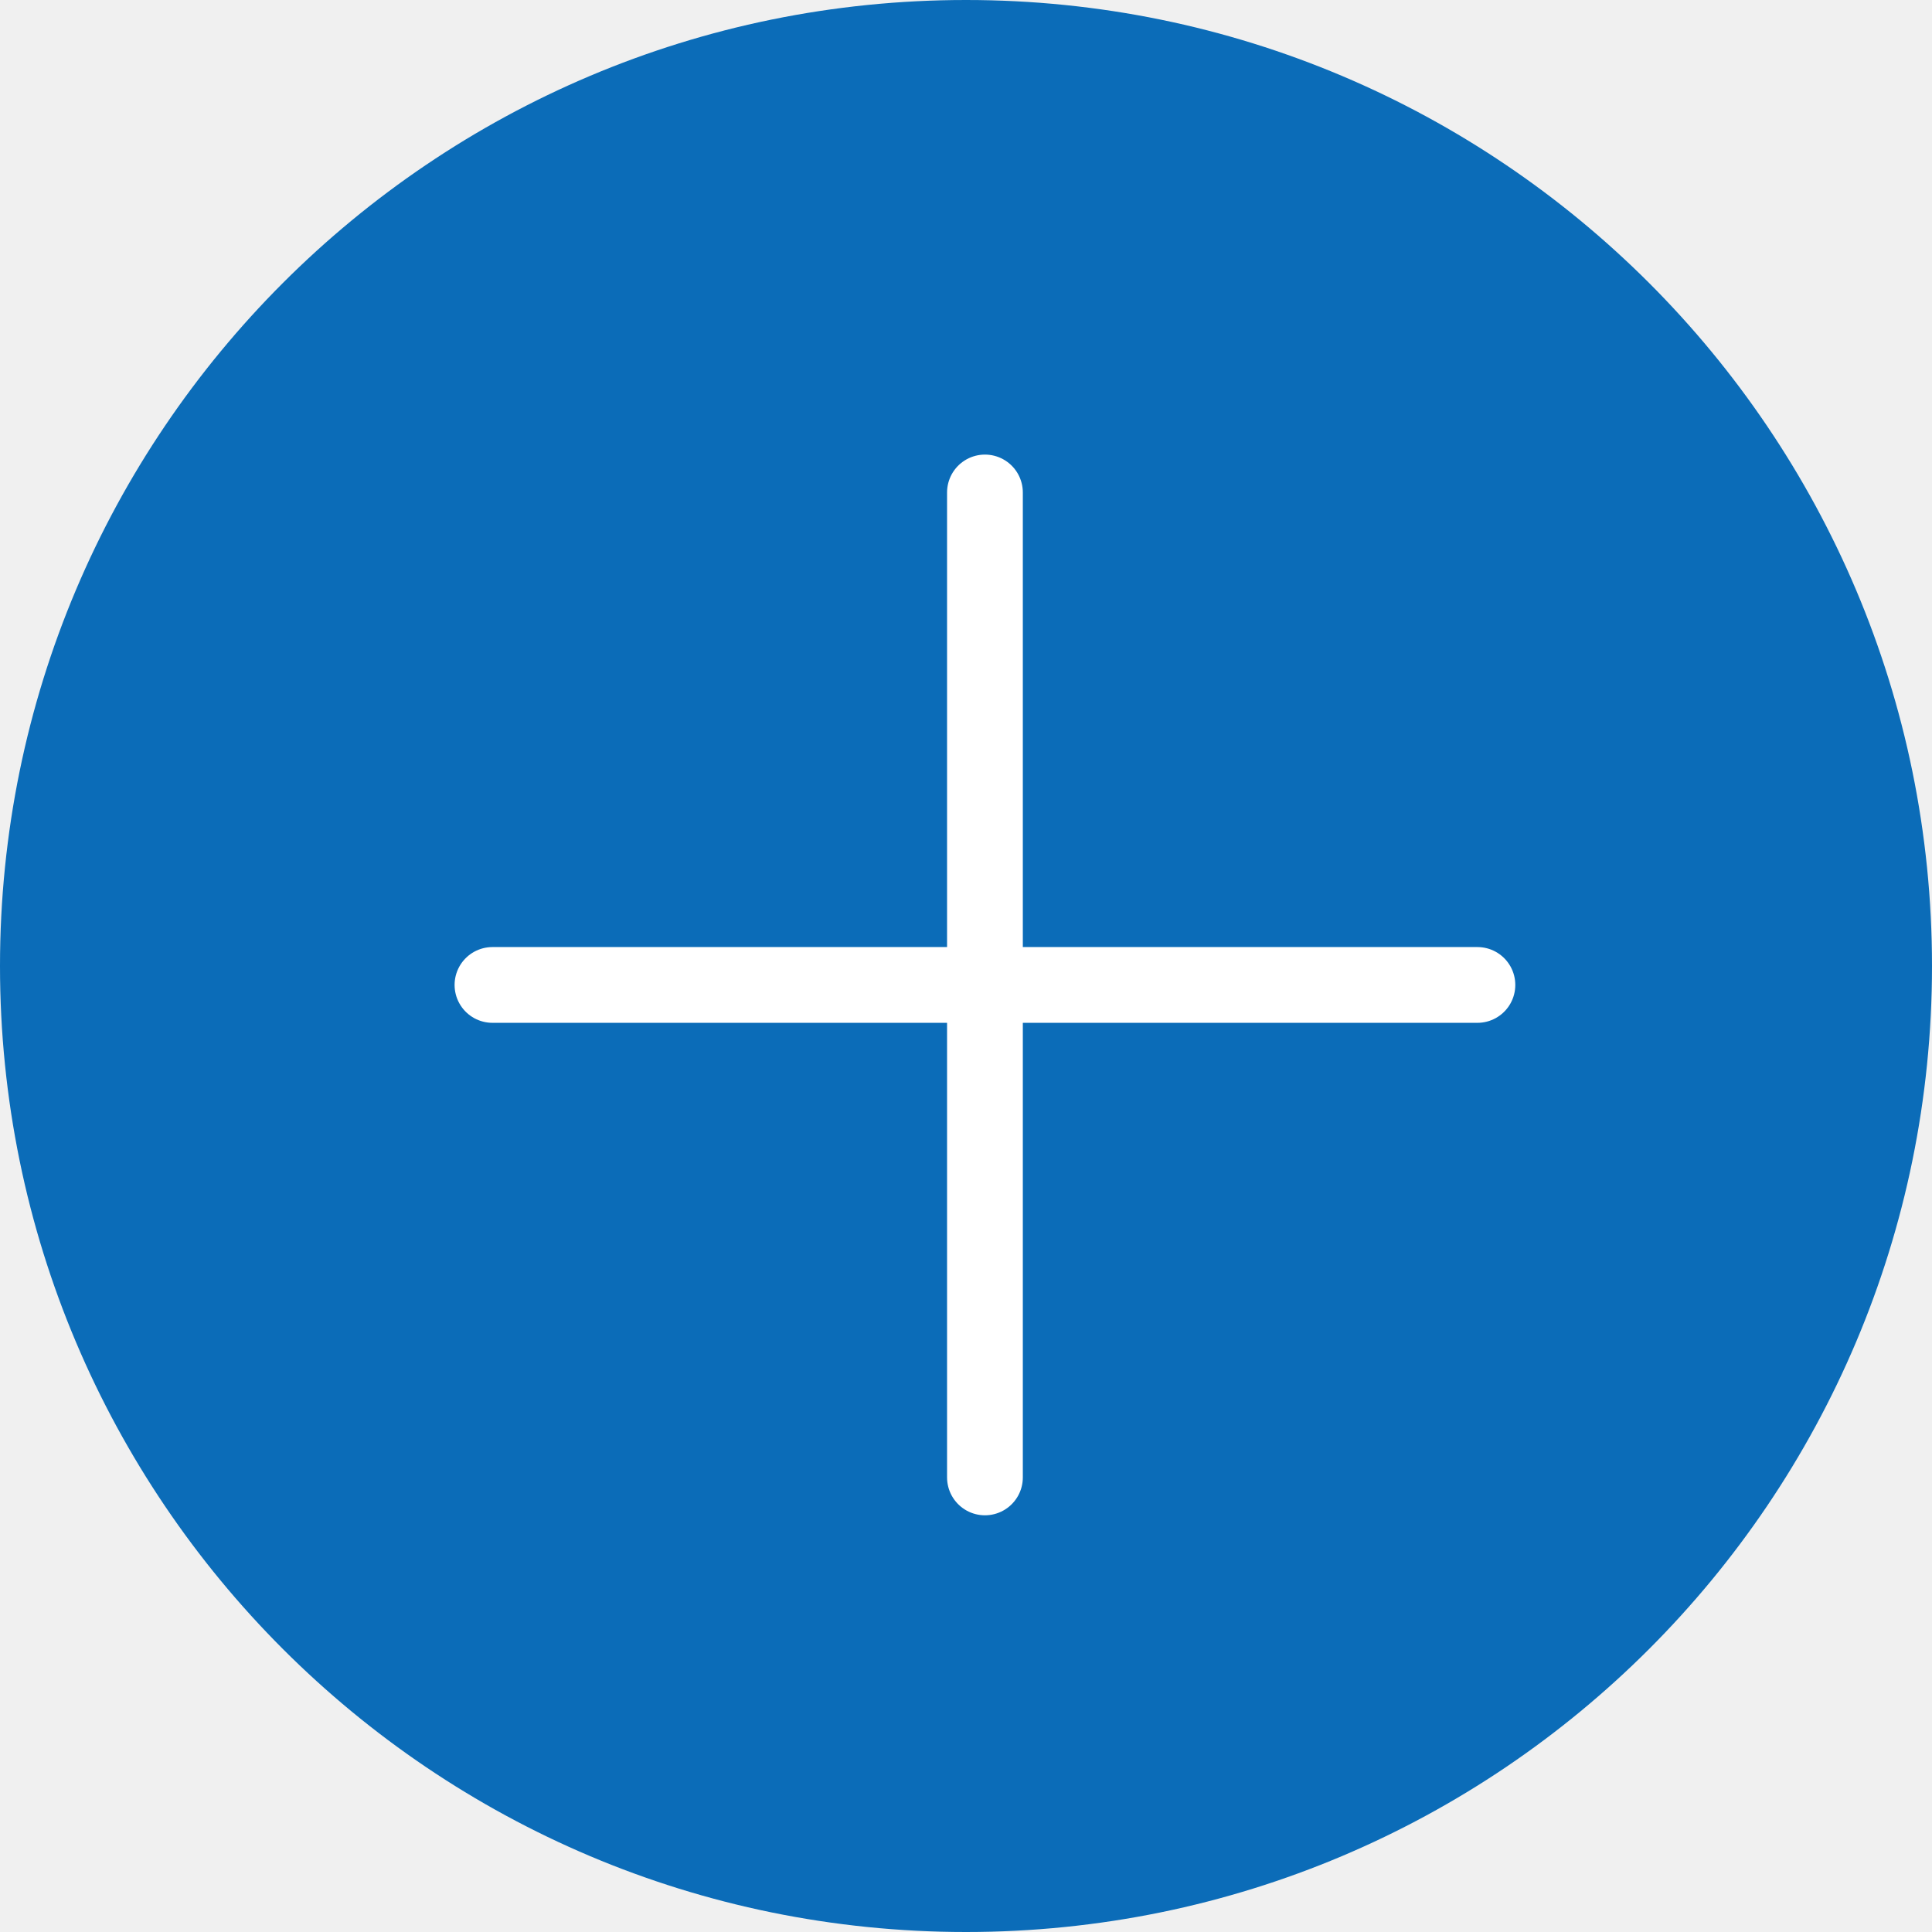
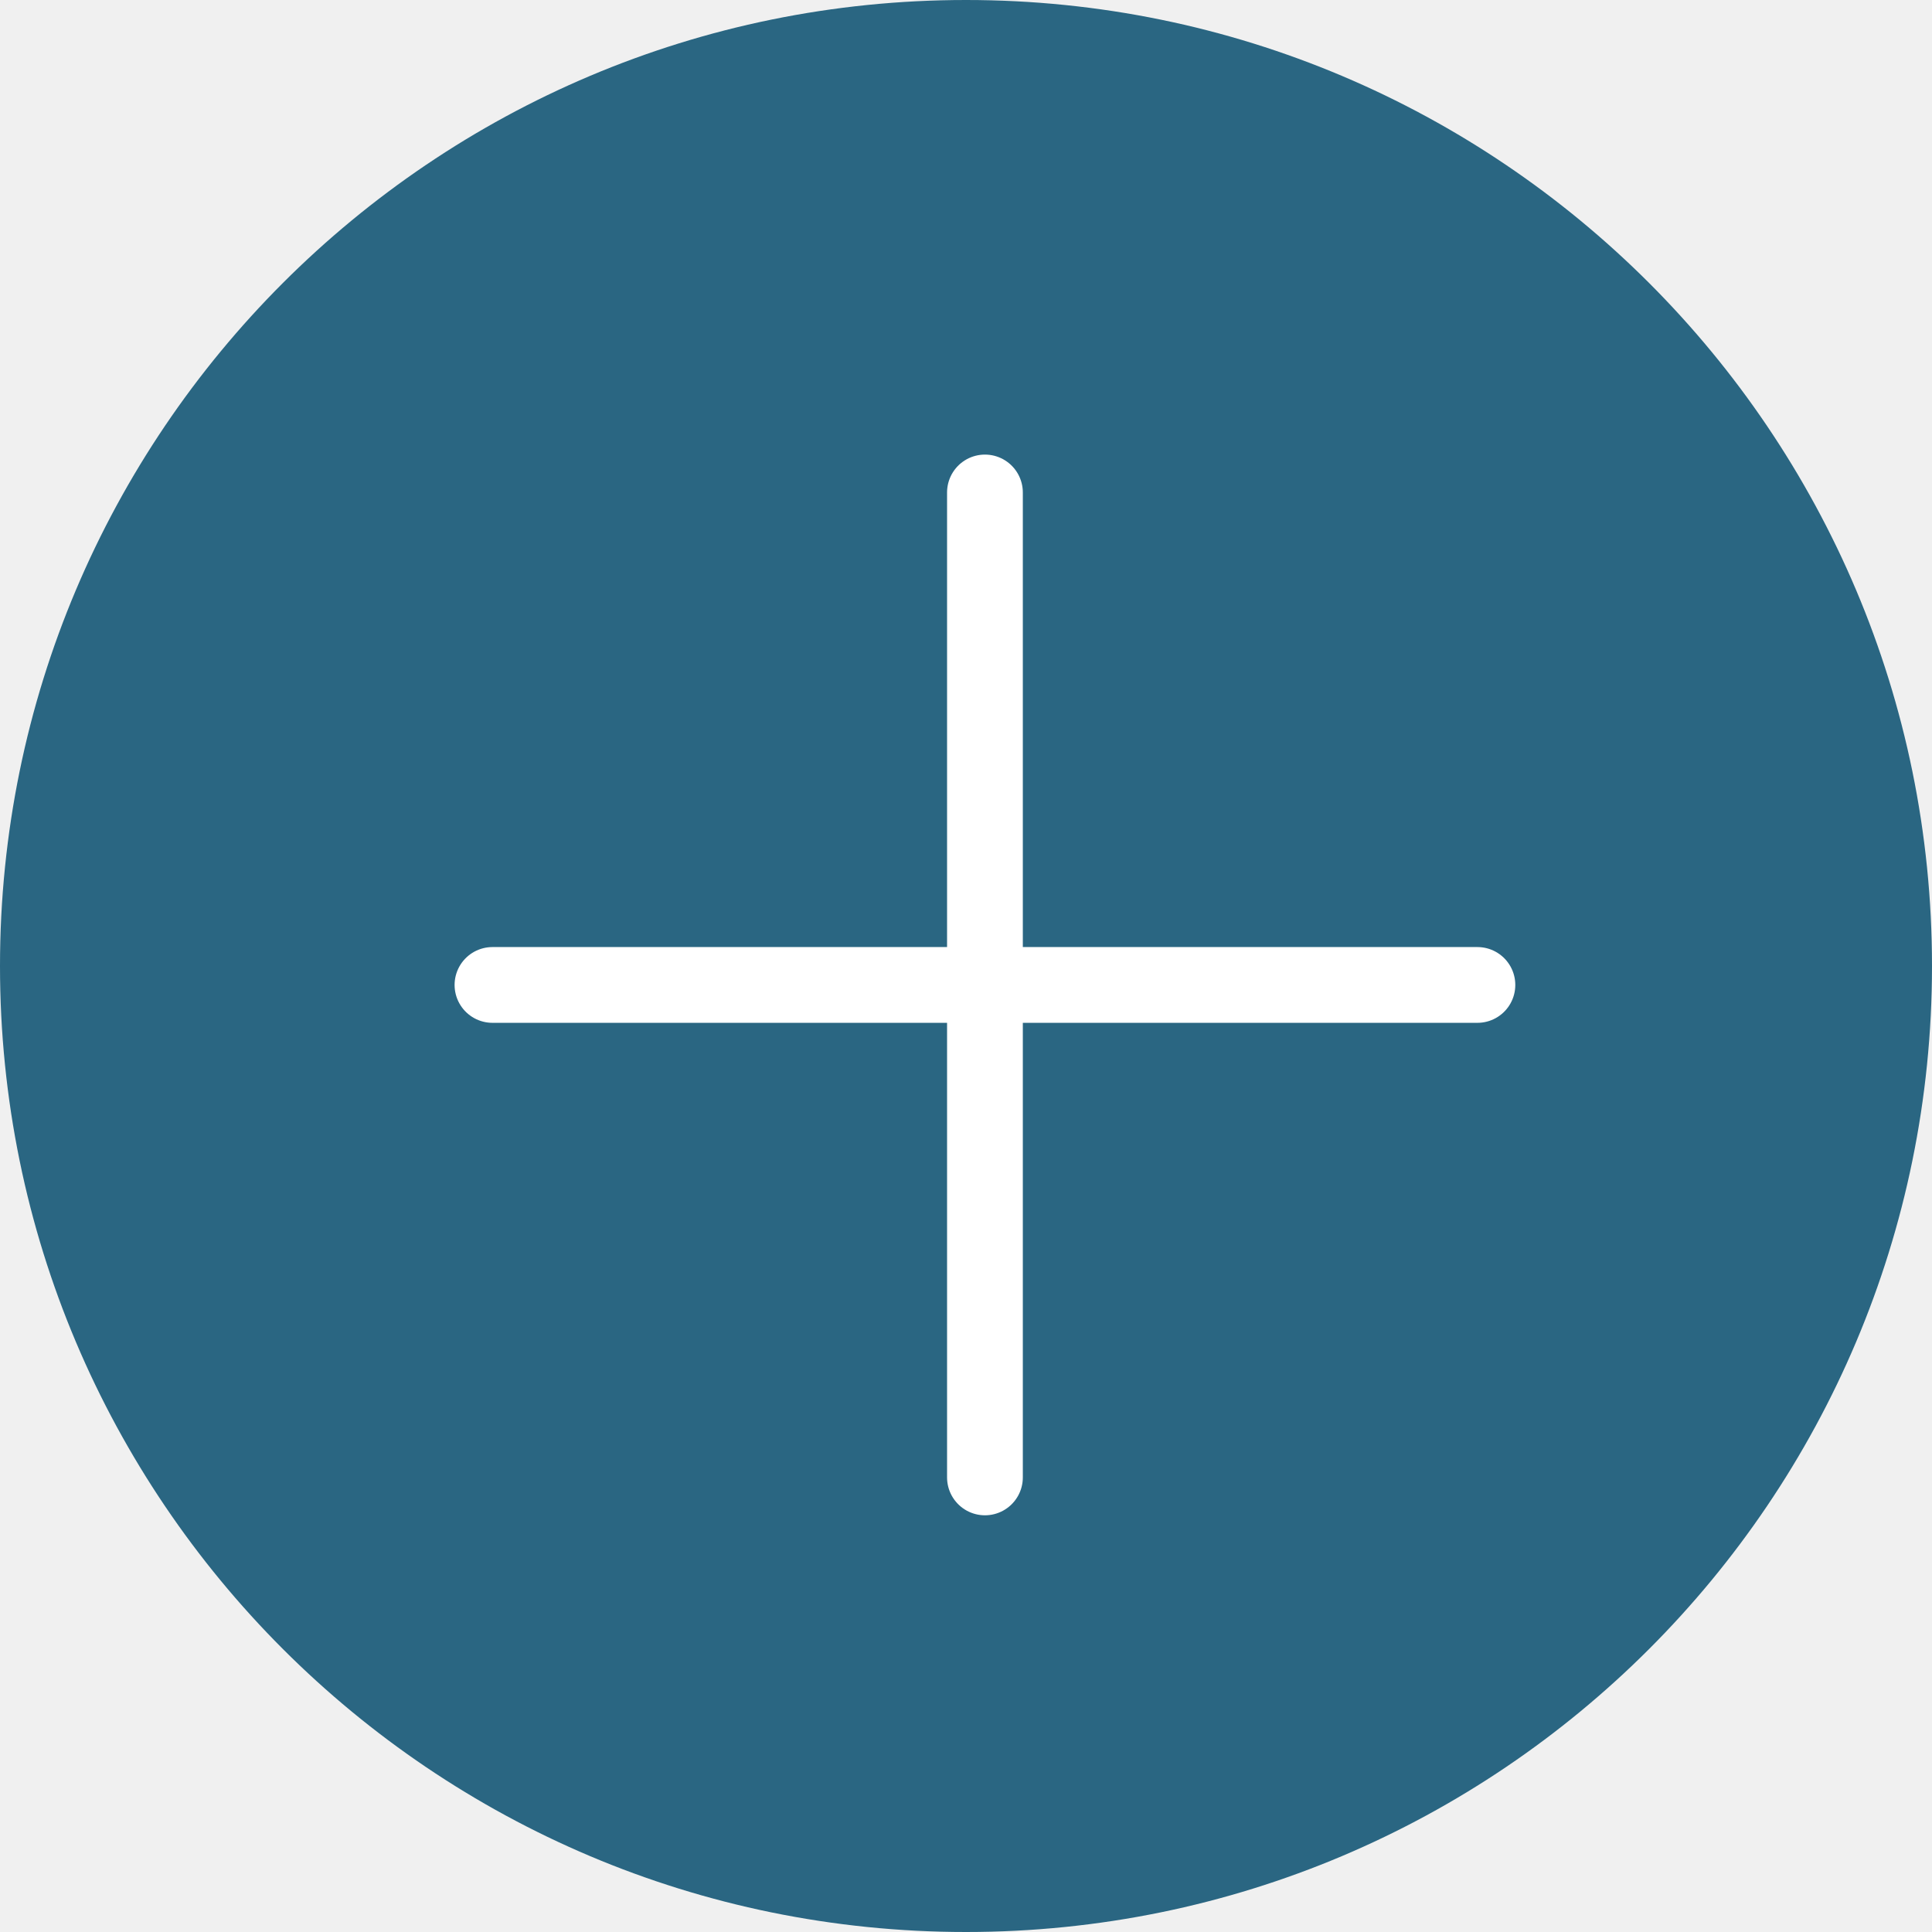
<svg xmlns="http://www.w3.org/2000/svg" width="51" height="51" viewBox="0 0 51 51" fill="none">
-   <circle cx="25.5" cy="25.5" r="25.5" fill="#0b6cb8" />
+   <circle cx="25.5" cy="25.5" r="25.5" fill="#2A6682" />
  <path d="M26 13V39" stroke="white" stroke-width="2" stroke-linecap="round" />
  <path d="M39 26L13 26" stroke="white" stroke-width="2" stroke-linecap="round" />
</svg>
